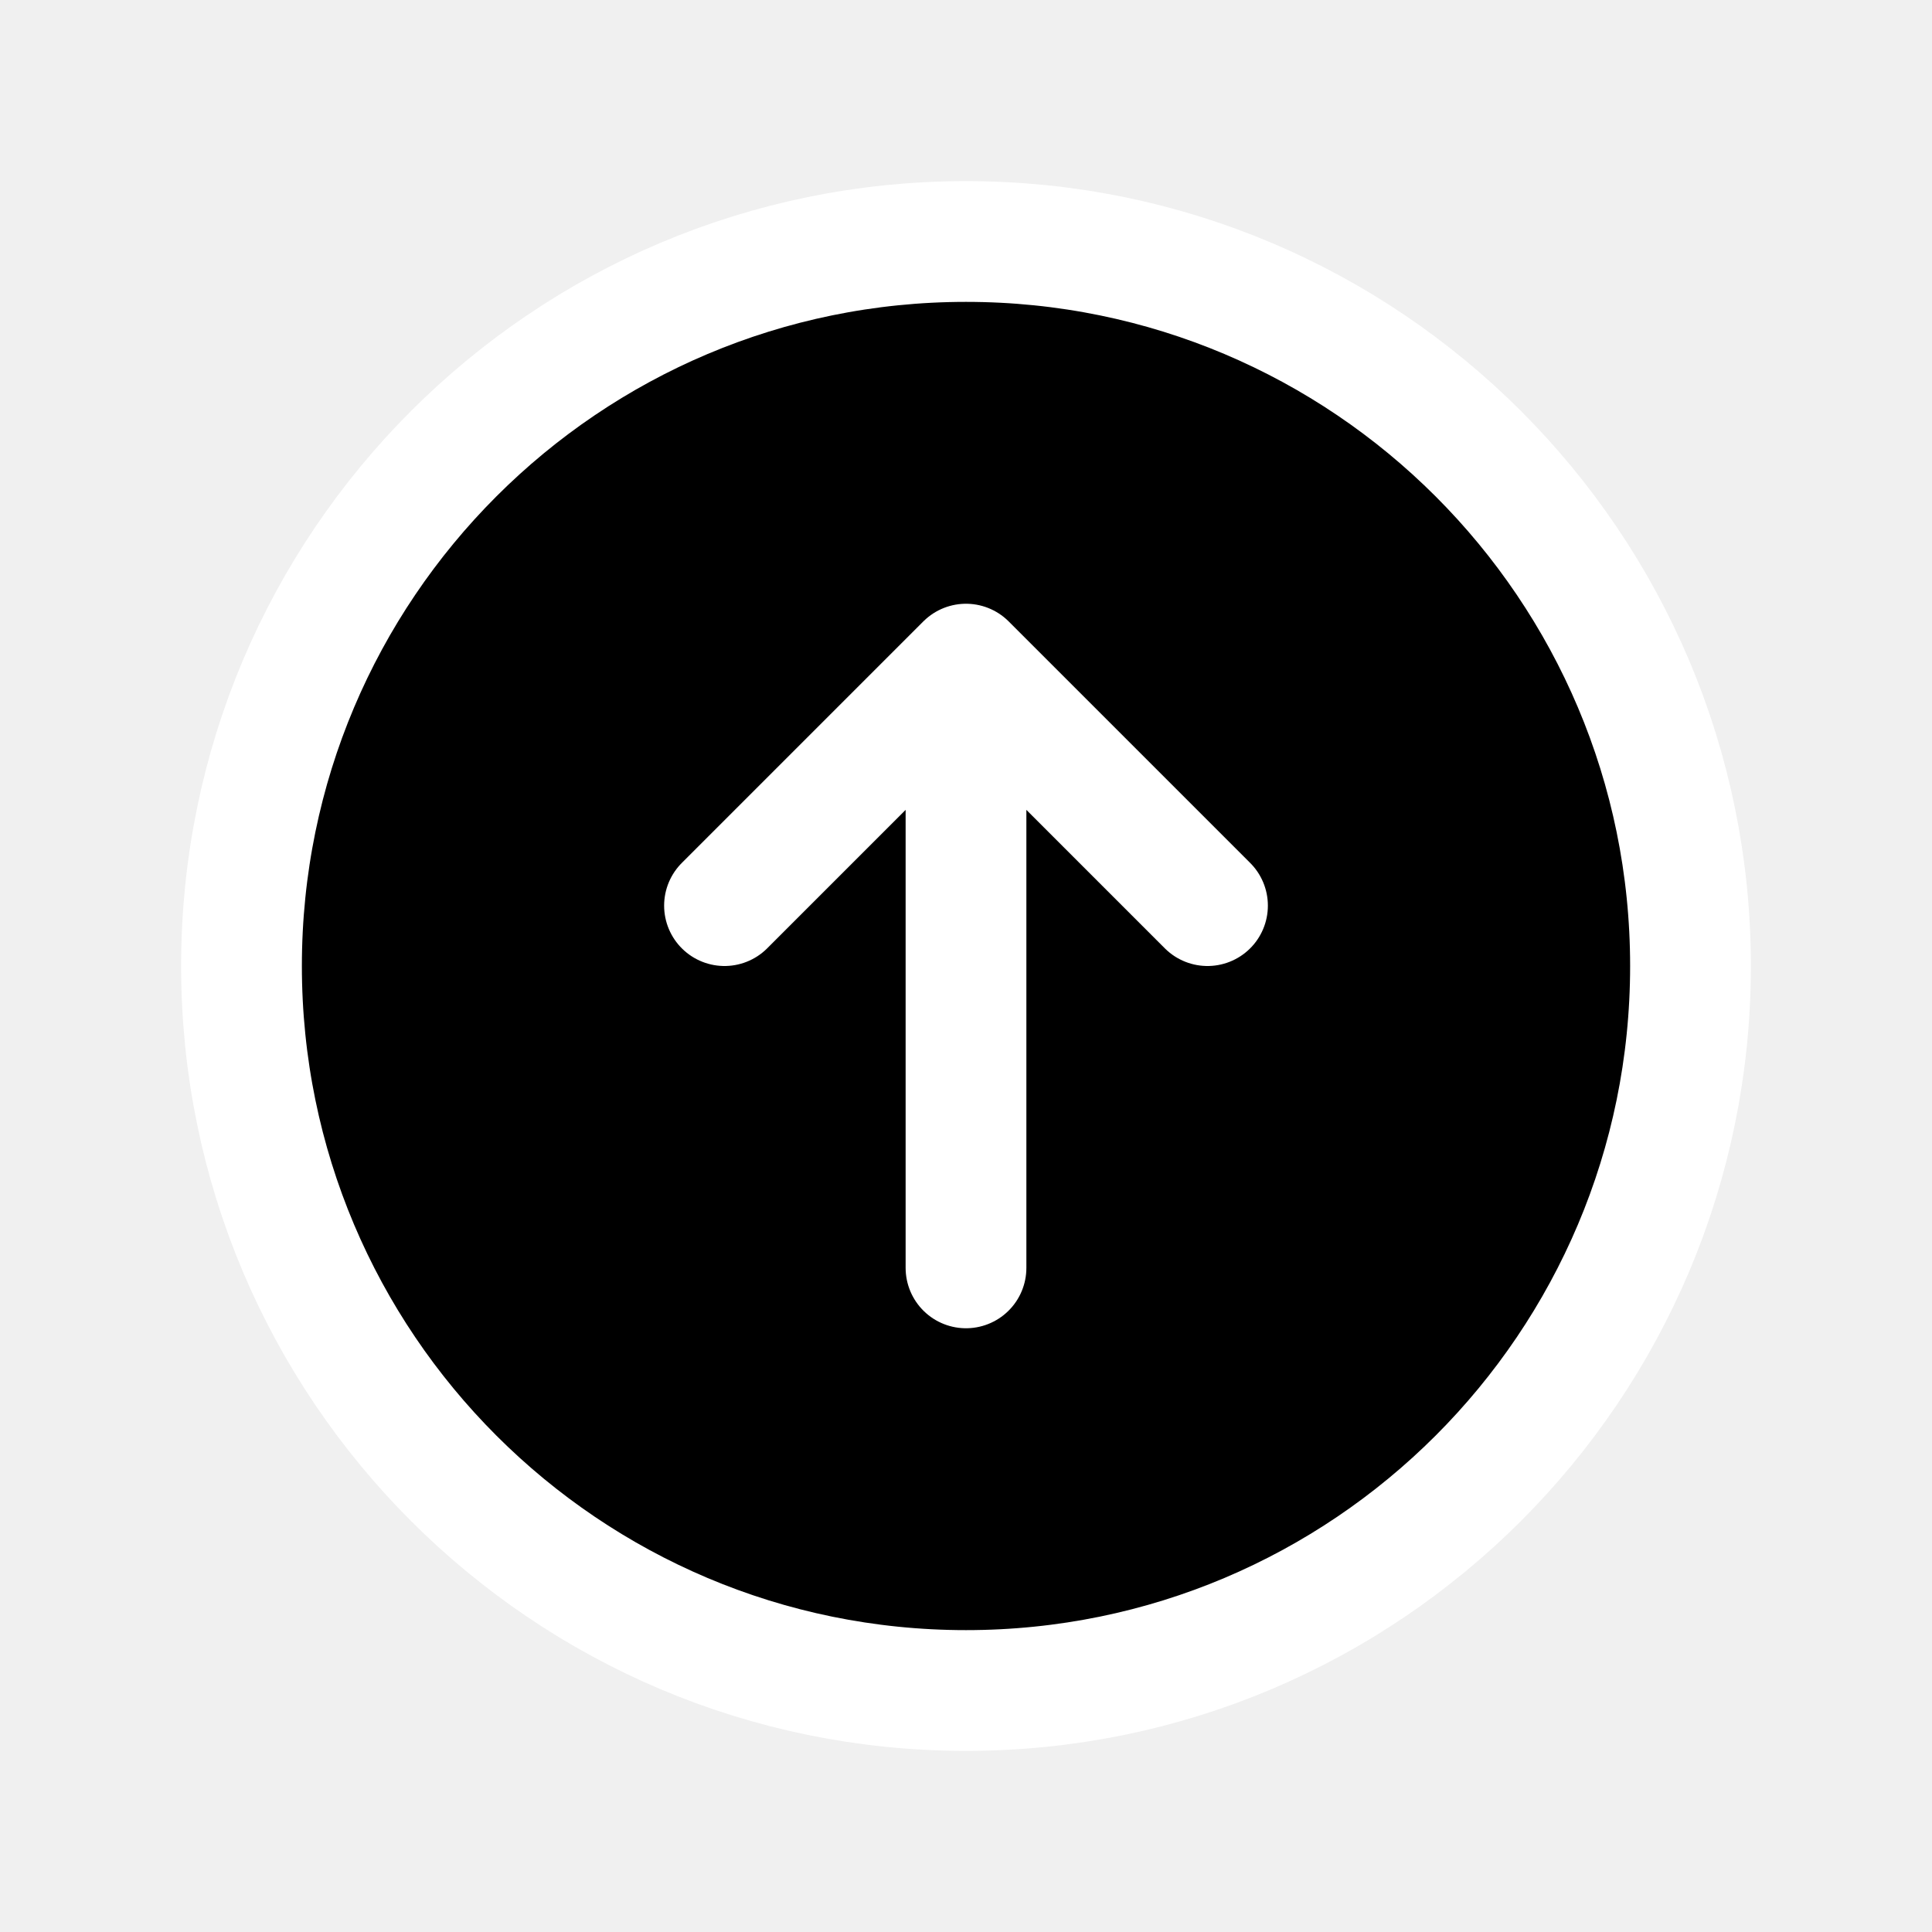
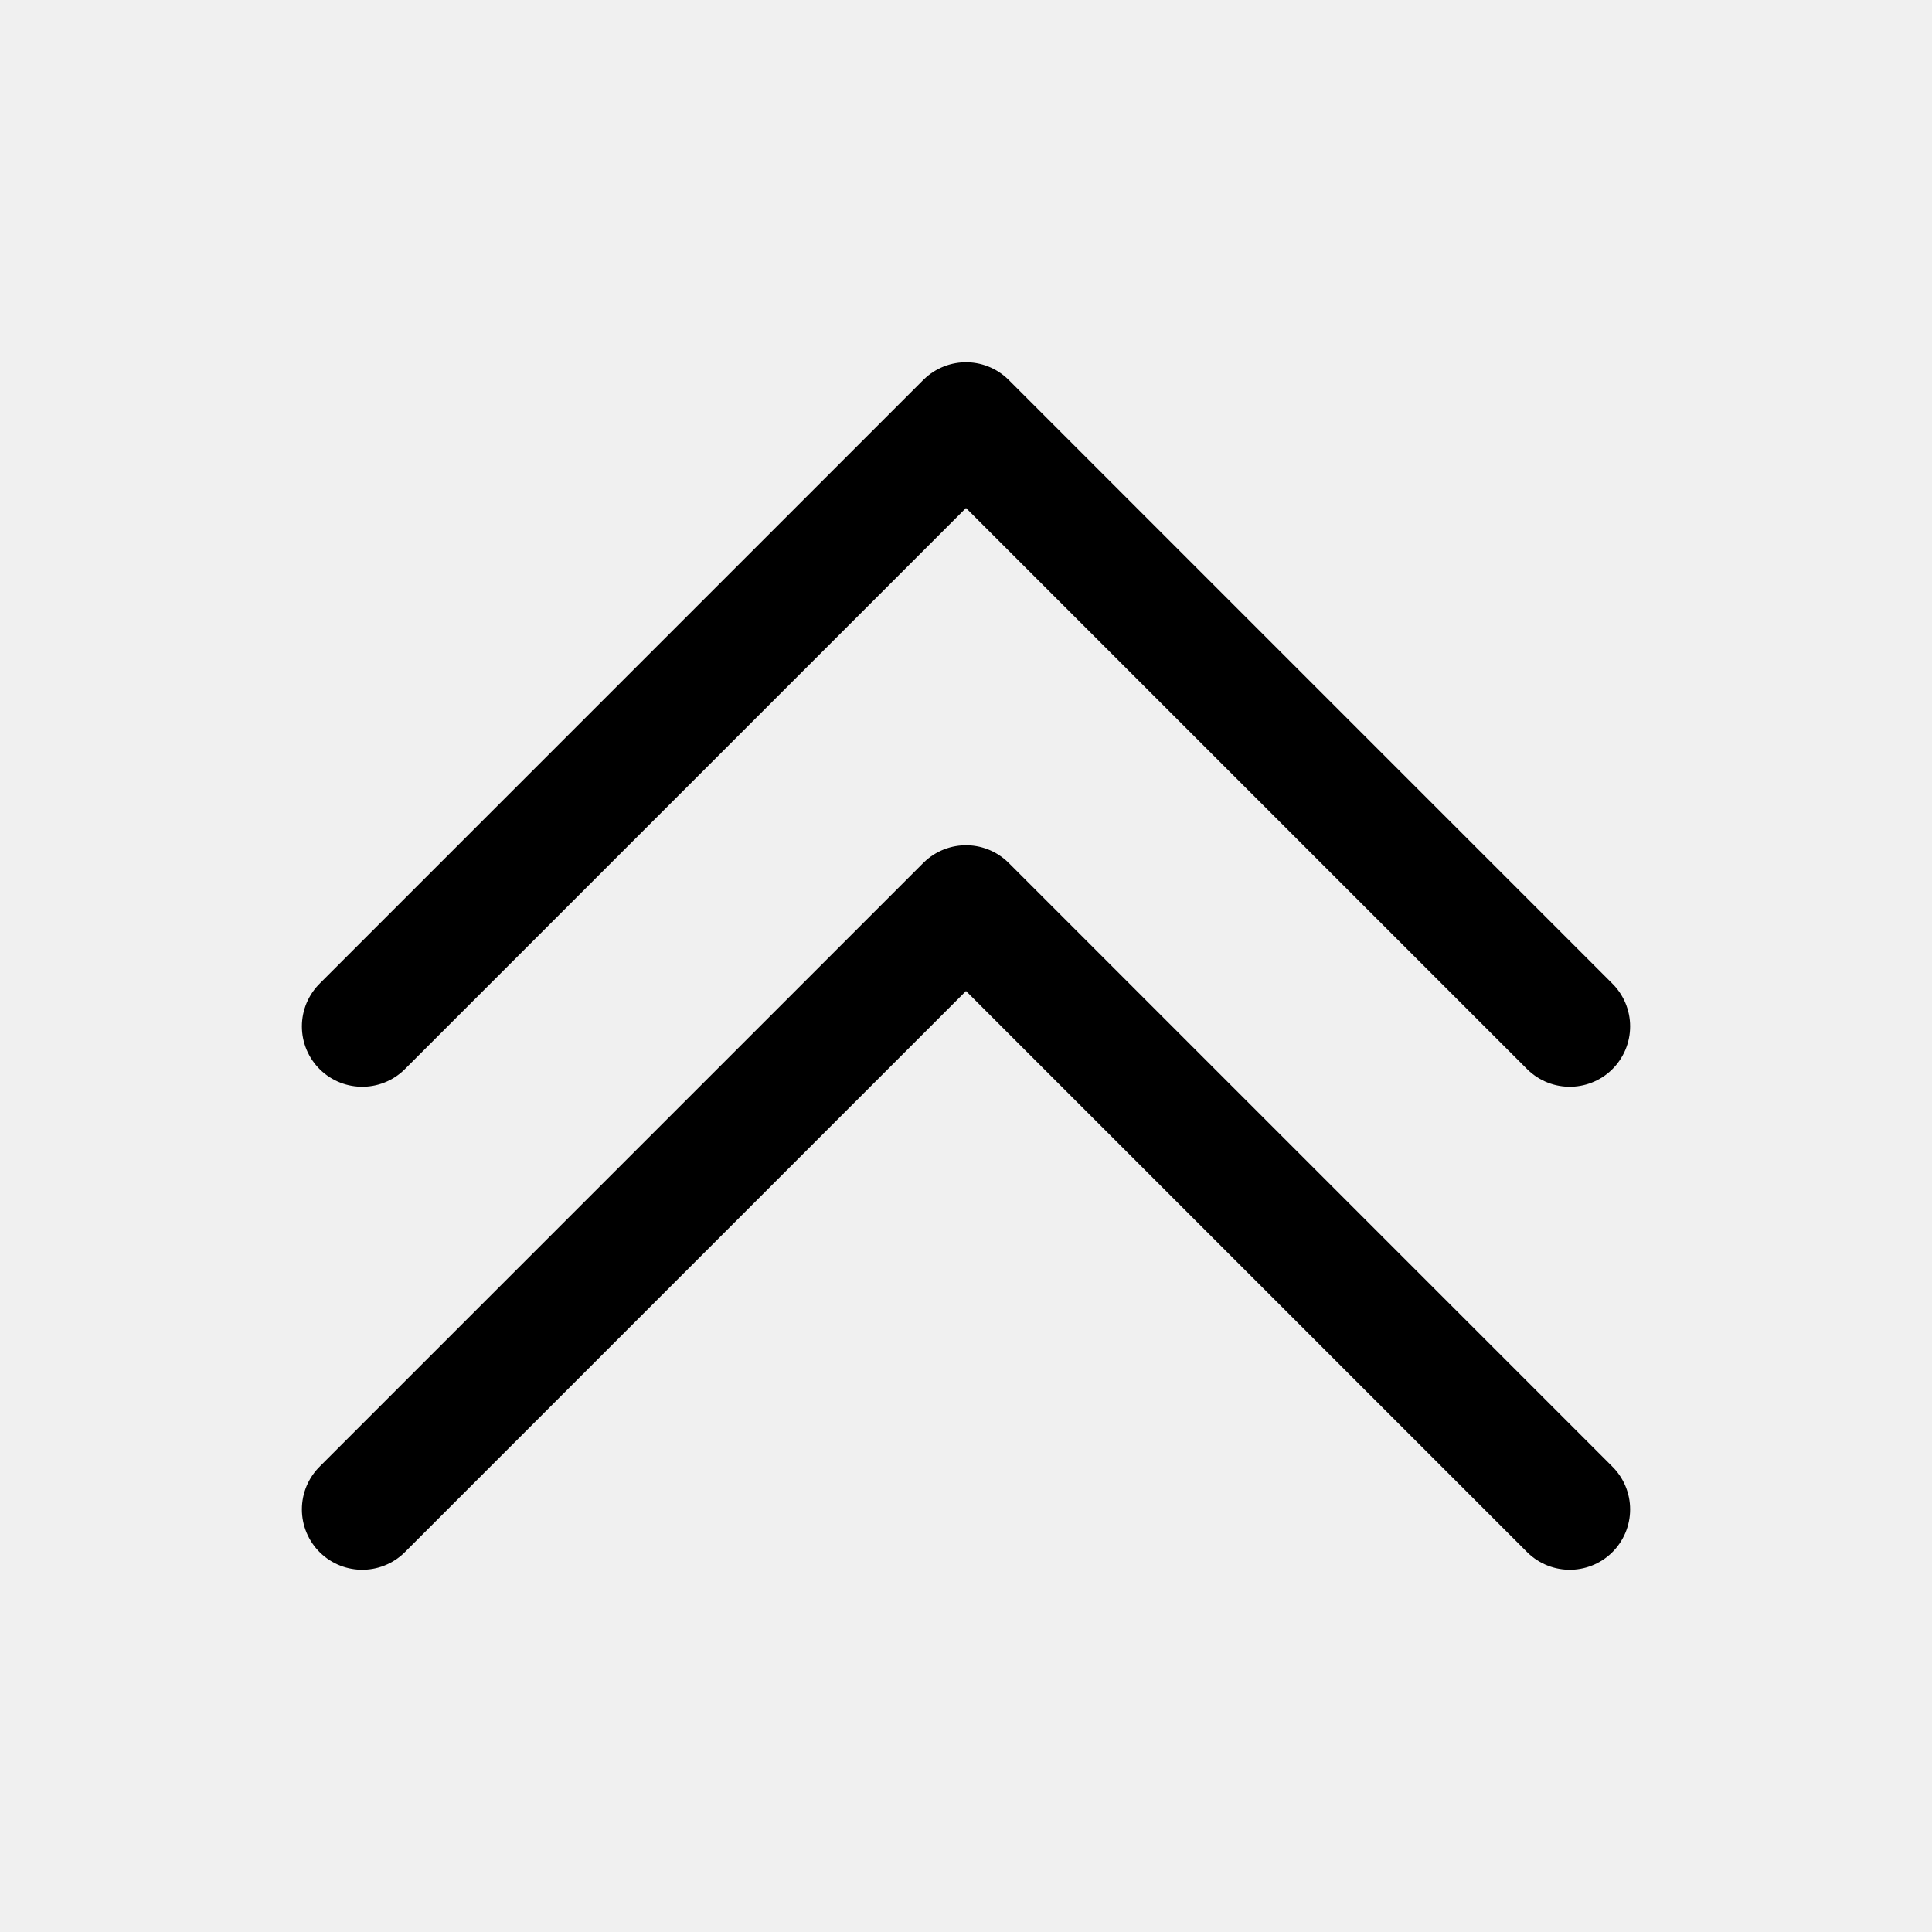
- <svg xmlns="http://www.w3.org/2000/svg" fill="#e5e7e" viewBox="0 0 24 24" stroke-width="1.5" stroke="white">
-   <path stroke-linecap="round" stroke-linejoin="round" d="M15 11.25l-3-3m0 0l-3 3m3-3v7.5M21 12a9 9 0 11-18 0 9 9 0 0118 0z" />
+ <svg xmlns="http://www.w3.org/2000/svg" fill="none" viewBox="0 0 24 24" stroke-width="1.5" stroke="currentColor">
+   <path stroke-linecap="round" stroke-linejoin="round" d="M4.5 12.75l7.5-7.5 7.5 7.5m-15 6l7.5-7.5 7.5 7.5" />
</svg>
